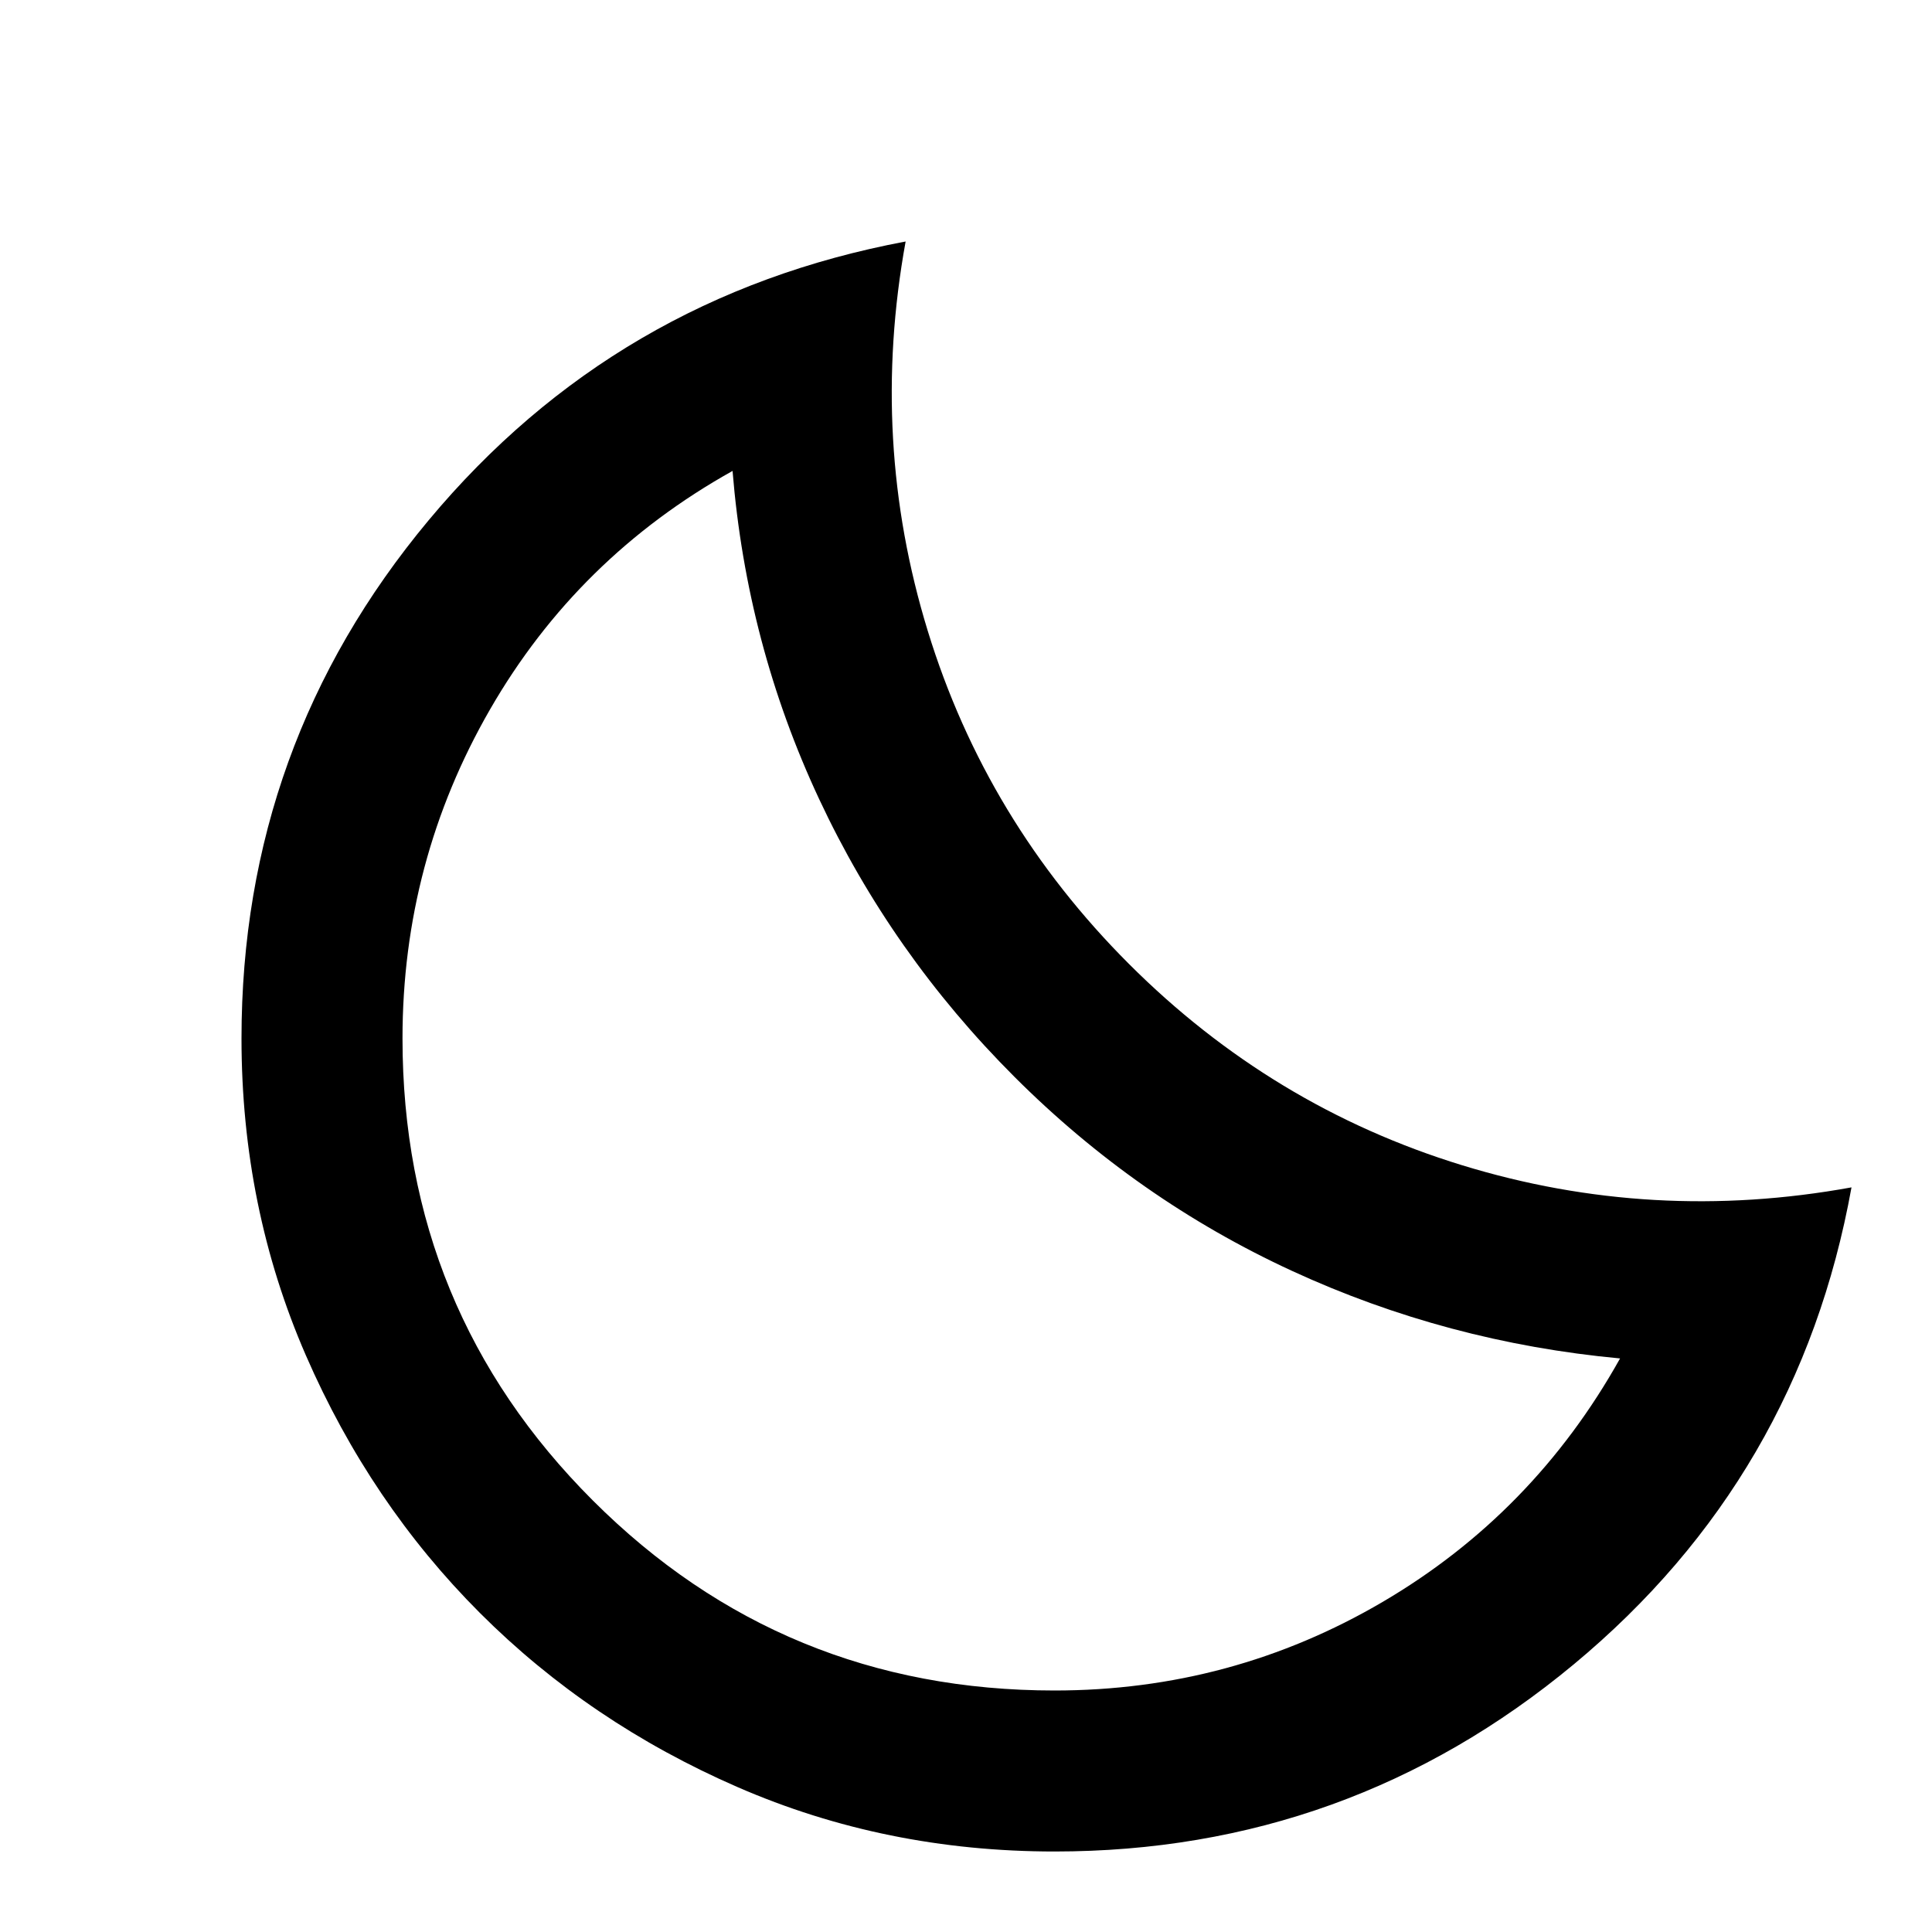
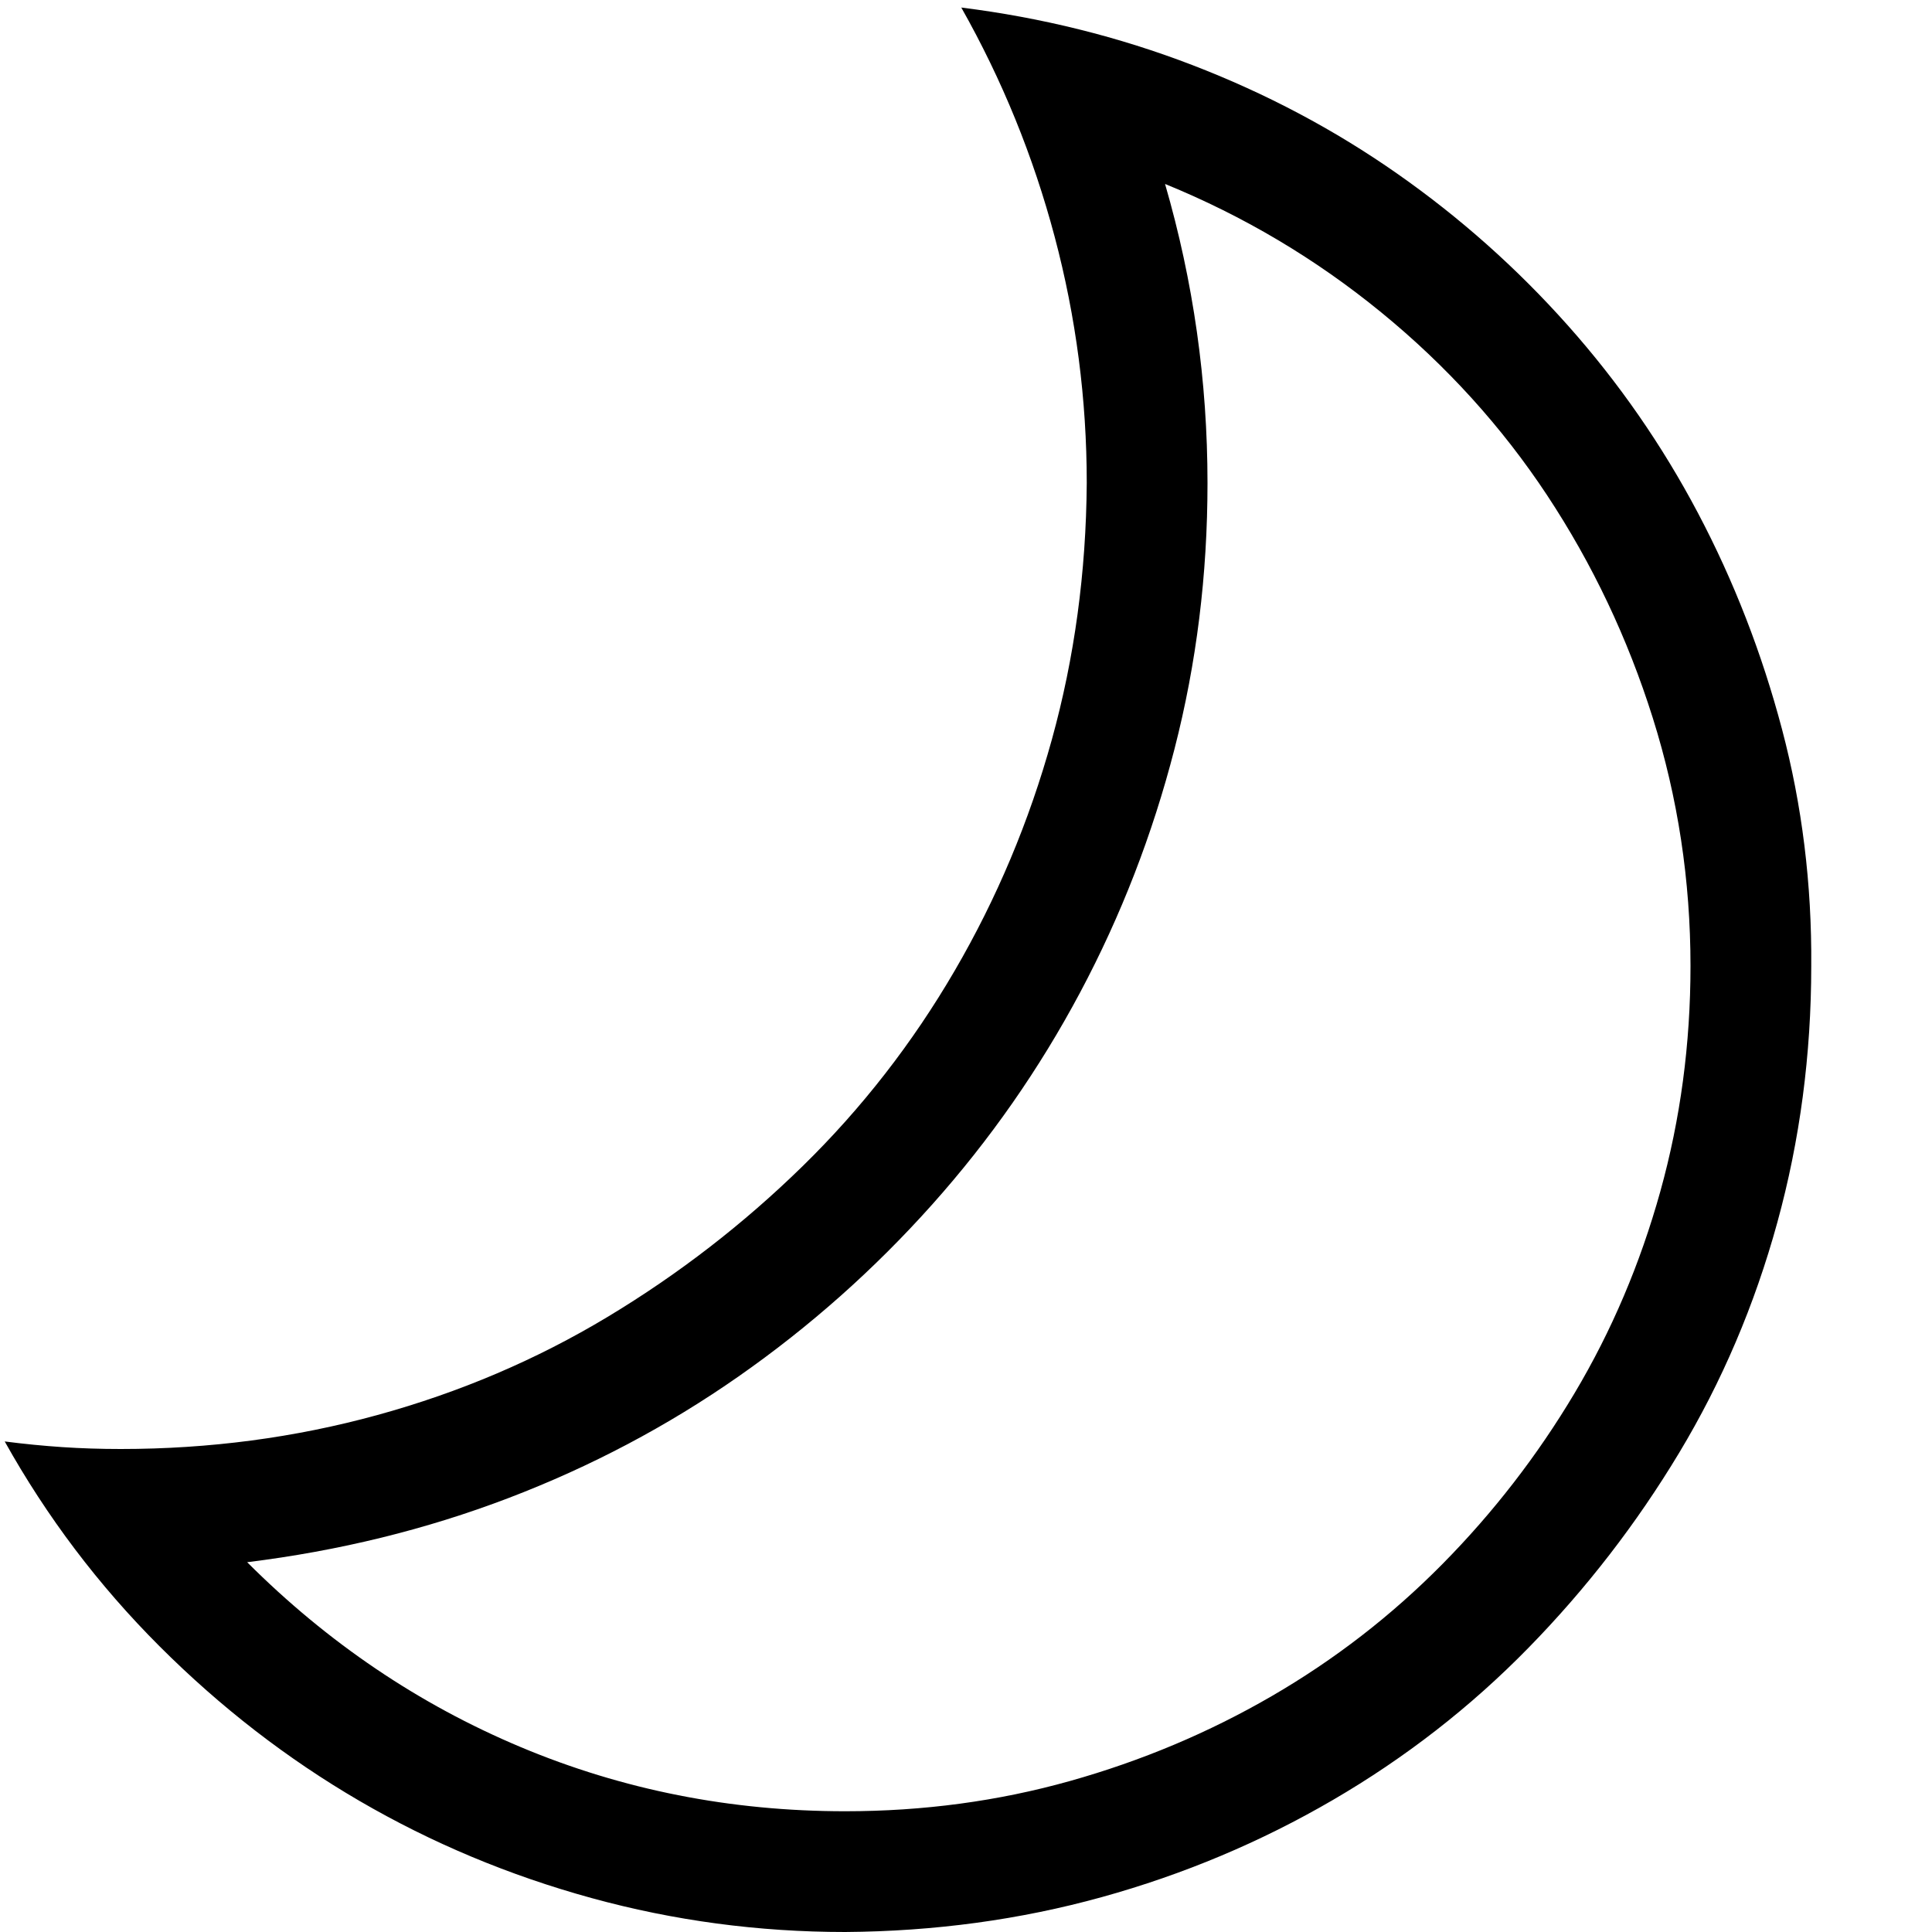
- <svg xmlns="http://www.w3.org/2000/svg" height="24" viewBox="0 -960 960 960" width="24">
-   <path d="M524-40q-84 0-157.5-32t-128-86.5Q184-213 152-286.5T120-444q0-146 93-257.5T450-840q-18 99 11 193.5T561-481q71 71 165.5 100T920-370q-26 144-138 237T524-40Zm0-80q88 0 163-44t118-121q-86-8-163-43.5T504-425q-61-61-97-138t-43-163q-77 43-120.5 118.5T200-444q0 135 94.5 229.5T524-120Zm-20-305Z" />
+ <svg xmlns="http://www.w3.org/2000/svg" width="1em" height="1em" viewBox="0 0 2048 2048">
+   <path fill="currentColor" d="M128 1536q141 0 272-36t244-104t207-160t161-207t103-245t37-272q0-133-34-261T1019 8q128 16 245 61t217 115t181 161t138 199t89 229t31 251q0 141-36 272t-104 244t-160 207t-207 161t-245 103t-272 37q-138 0-269-36t-246-103t-212-164T5 1528q31 4 61 6t62 2m768 384q124 0 238-32t214-90t181-140t140-181t91-214t32-239q0-136-40-263t-112-236t-176-194t-229-136q45 155 45 317q0 146-35 282t-100 258t-157 225t-205 182t-244 129t-277 68q128 128 290 196t344 68" />
</svg>
